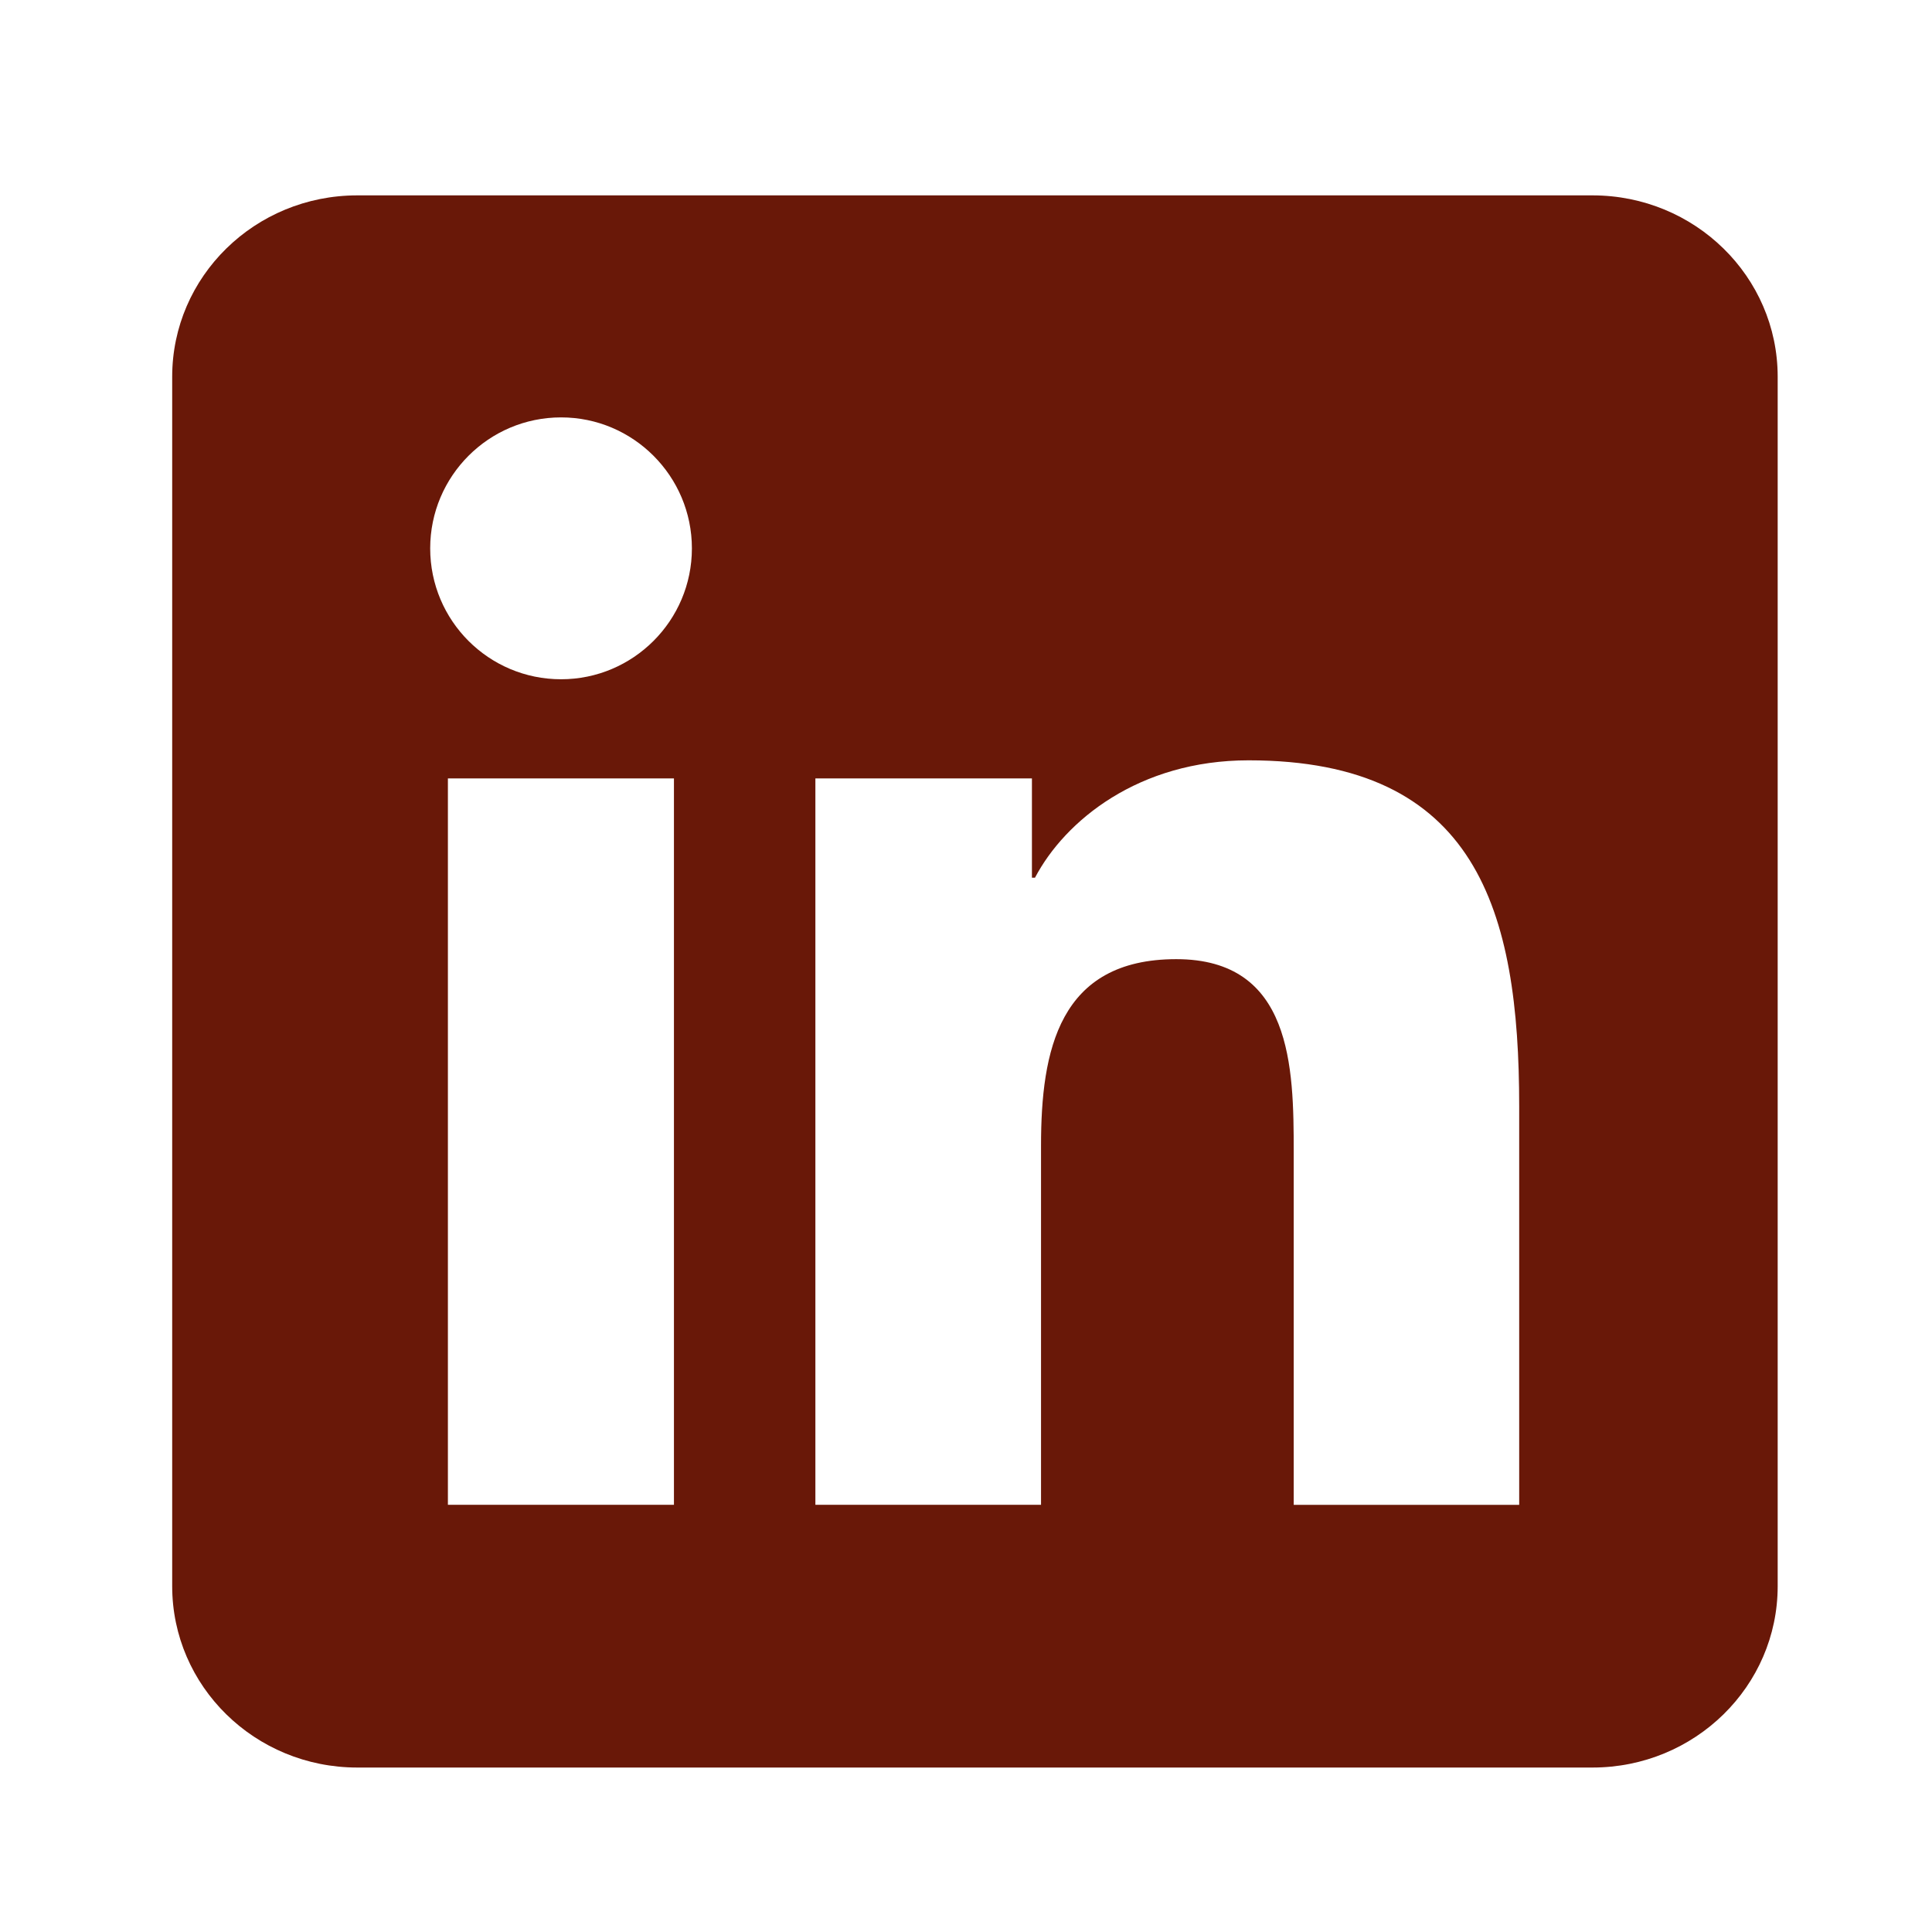
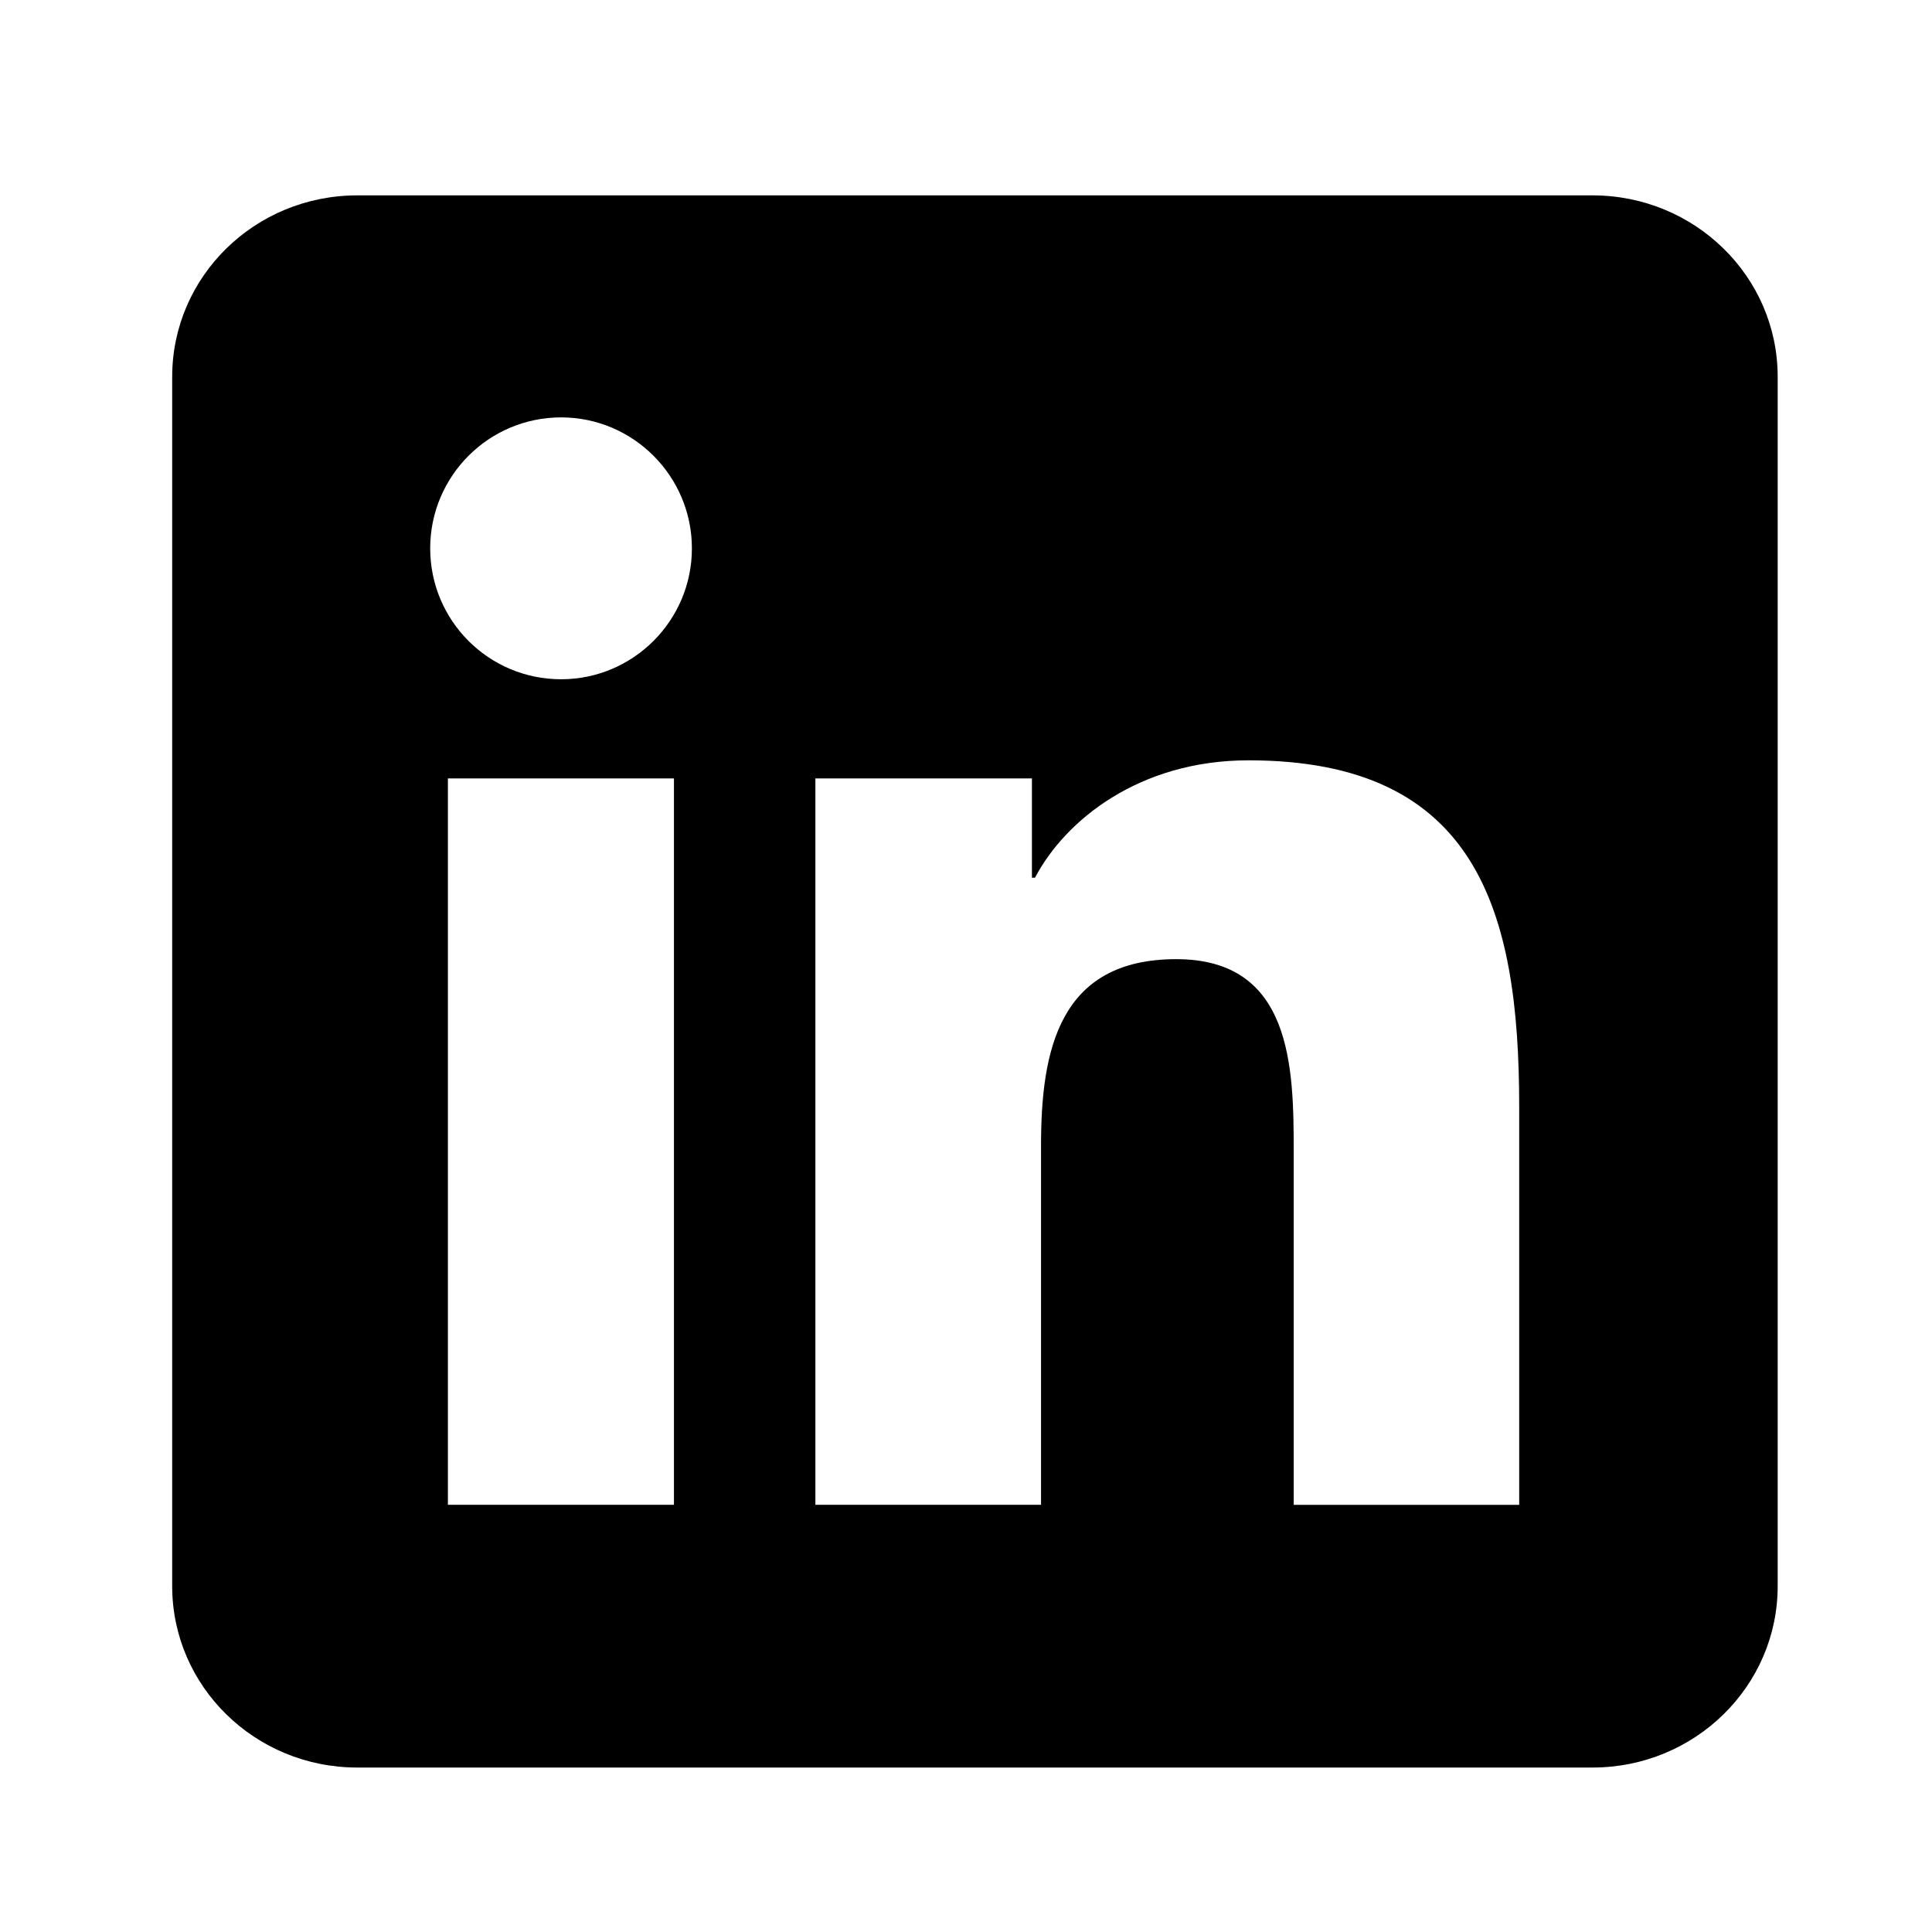
<svg xmlns="http://www.w3.org/2000/svg" width="24" height="24" viewBox="0 0 24 24" fill="none">
-   <path d="M19.783 2.427H4.438C3.167 2.427 2.139 3.435 2.139 4.68V19.704C2.139 20.948 3.167 21.957 4.438 21.957H19.783C21.053 21.957 22.083 20.948 22.083 19.704V4.68C22.083 3.435 21.053 2.427 19.783 2.427V2.427ZM6.97 8.438C6.071 8.438 5.344 7.71 5.344 6.812C5.344 5.914 6.072 5.185 6.97 5.185C7.866 5.185 8.595 5.915 8.595 6.812C8.595 7.709 7.866 8.438 6.97 8.438V8.438ZM8.372 9.67V18.693H5.564V9.67H8.372V9.67ZM18.872 18.694H16.071V14.308C16.071 13.258 16.051 11.915 14.612 11.915C13.153 11.915 12.932 13.052 12.932 14.231V18.693H10.129V9.67H12.819V10.903H12.857C13.23 10.194 14.146 9.445 15.51 9.445C18.347 9.445 18.872 11.313 18.872 13.743V18.694Z" fill="#691808" />
+   <path d="M19.783 2.427H4.438C3.167 2.427 2.139 3.435 2.139 4.68V19.704C2.139 20.948 3.167 21.957 4.438 21.957H19.783C21.053 21.957 22.083 20.948 22.083 19.704V4.68C22.083 3.435 21.053 2.427 19.783 2.427V2.427ZM6.97 8.438C6.071 8.438 5.344 7.71 5.344 6.812C5.344 5.914 6.072 5.185 6.97 5.185C7.866 5.185 8.595 5.915 8.595 6.812C8.595 7.709 7.866 8.438 6.97 8.438V8.438ZM8.372 9.67V18.693H5.564V9.67H8.372V9.67ZM18.872 18.694H16.071V14.308C16.071 13.258 16.051 11.915 14.612 11.915C13.153 11.915 12.932 13.052 12.932 14.231V18.693H10.129V9.67H12.819V10.903H12.857C13.23 10.194 14.146 9.445 15.51 9.445C18.347 9.445 18.872 11.313 18.872 13.743V18.694Z" fill="#000000" />
</svg>
